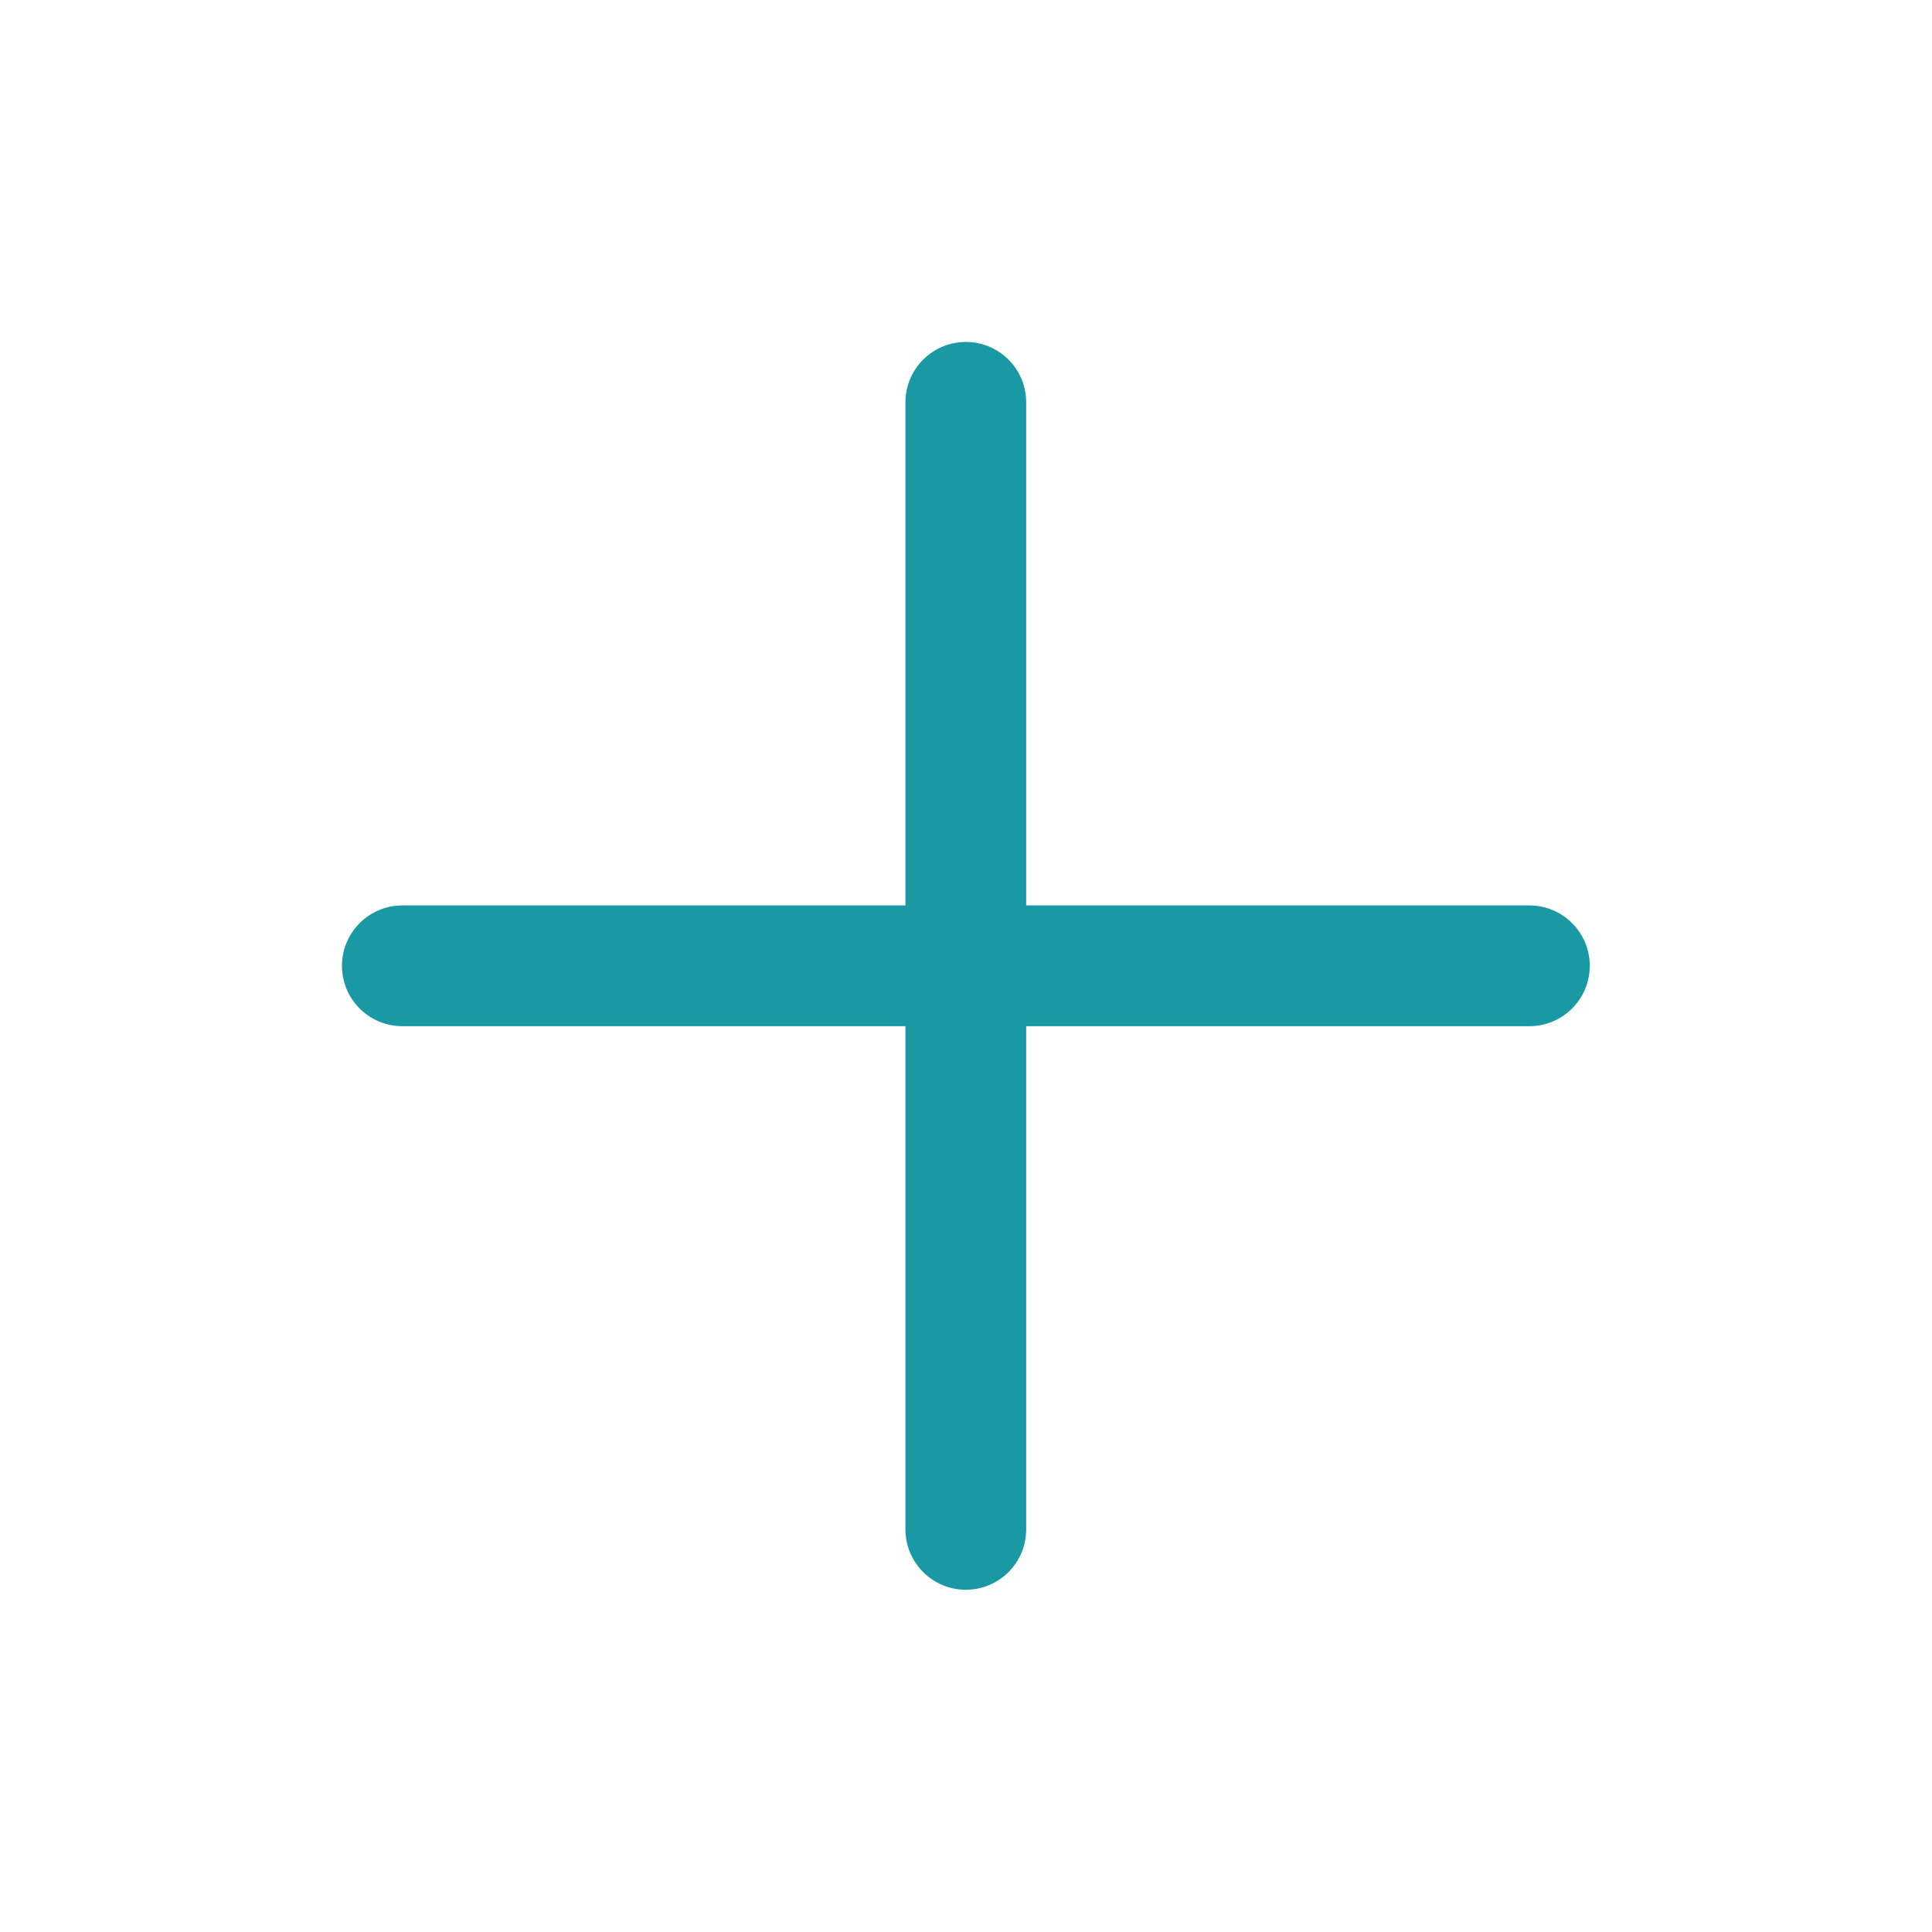
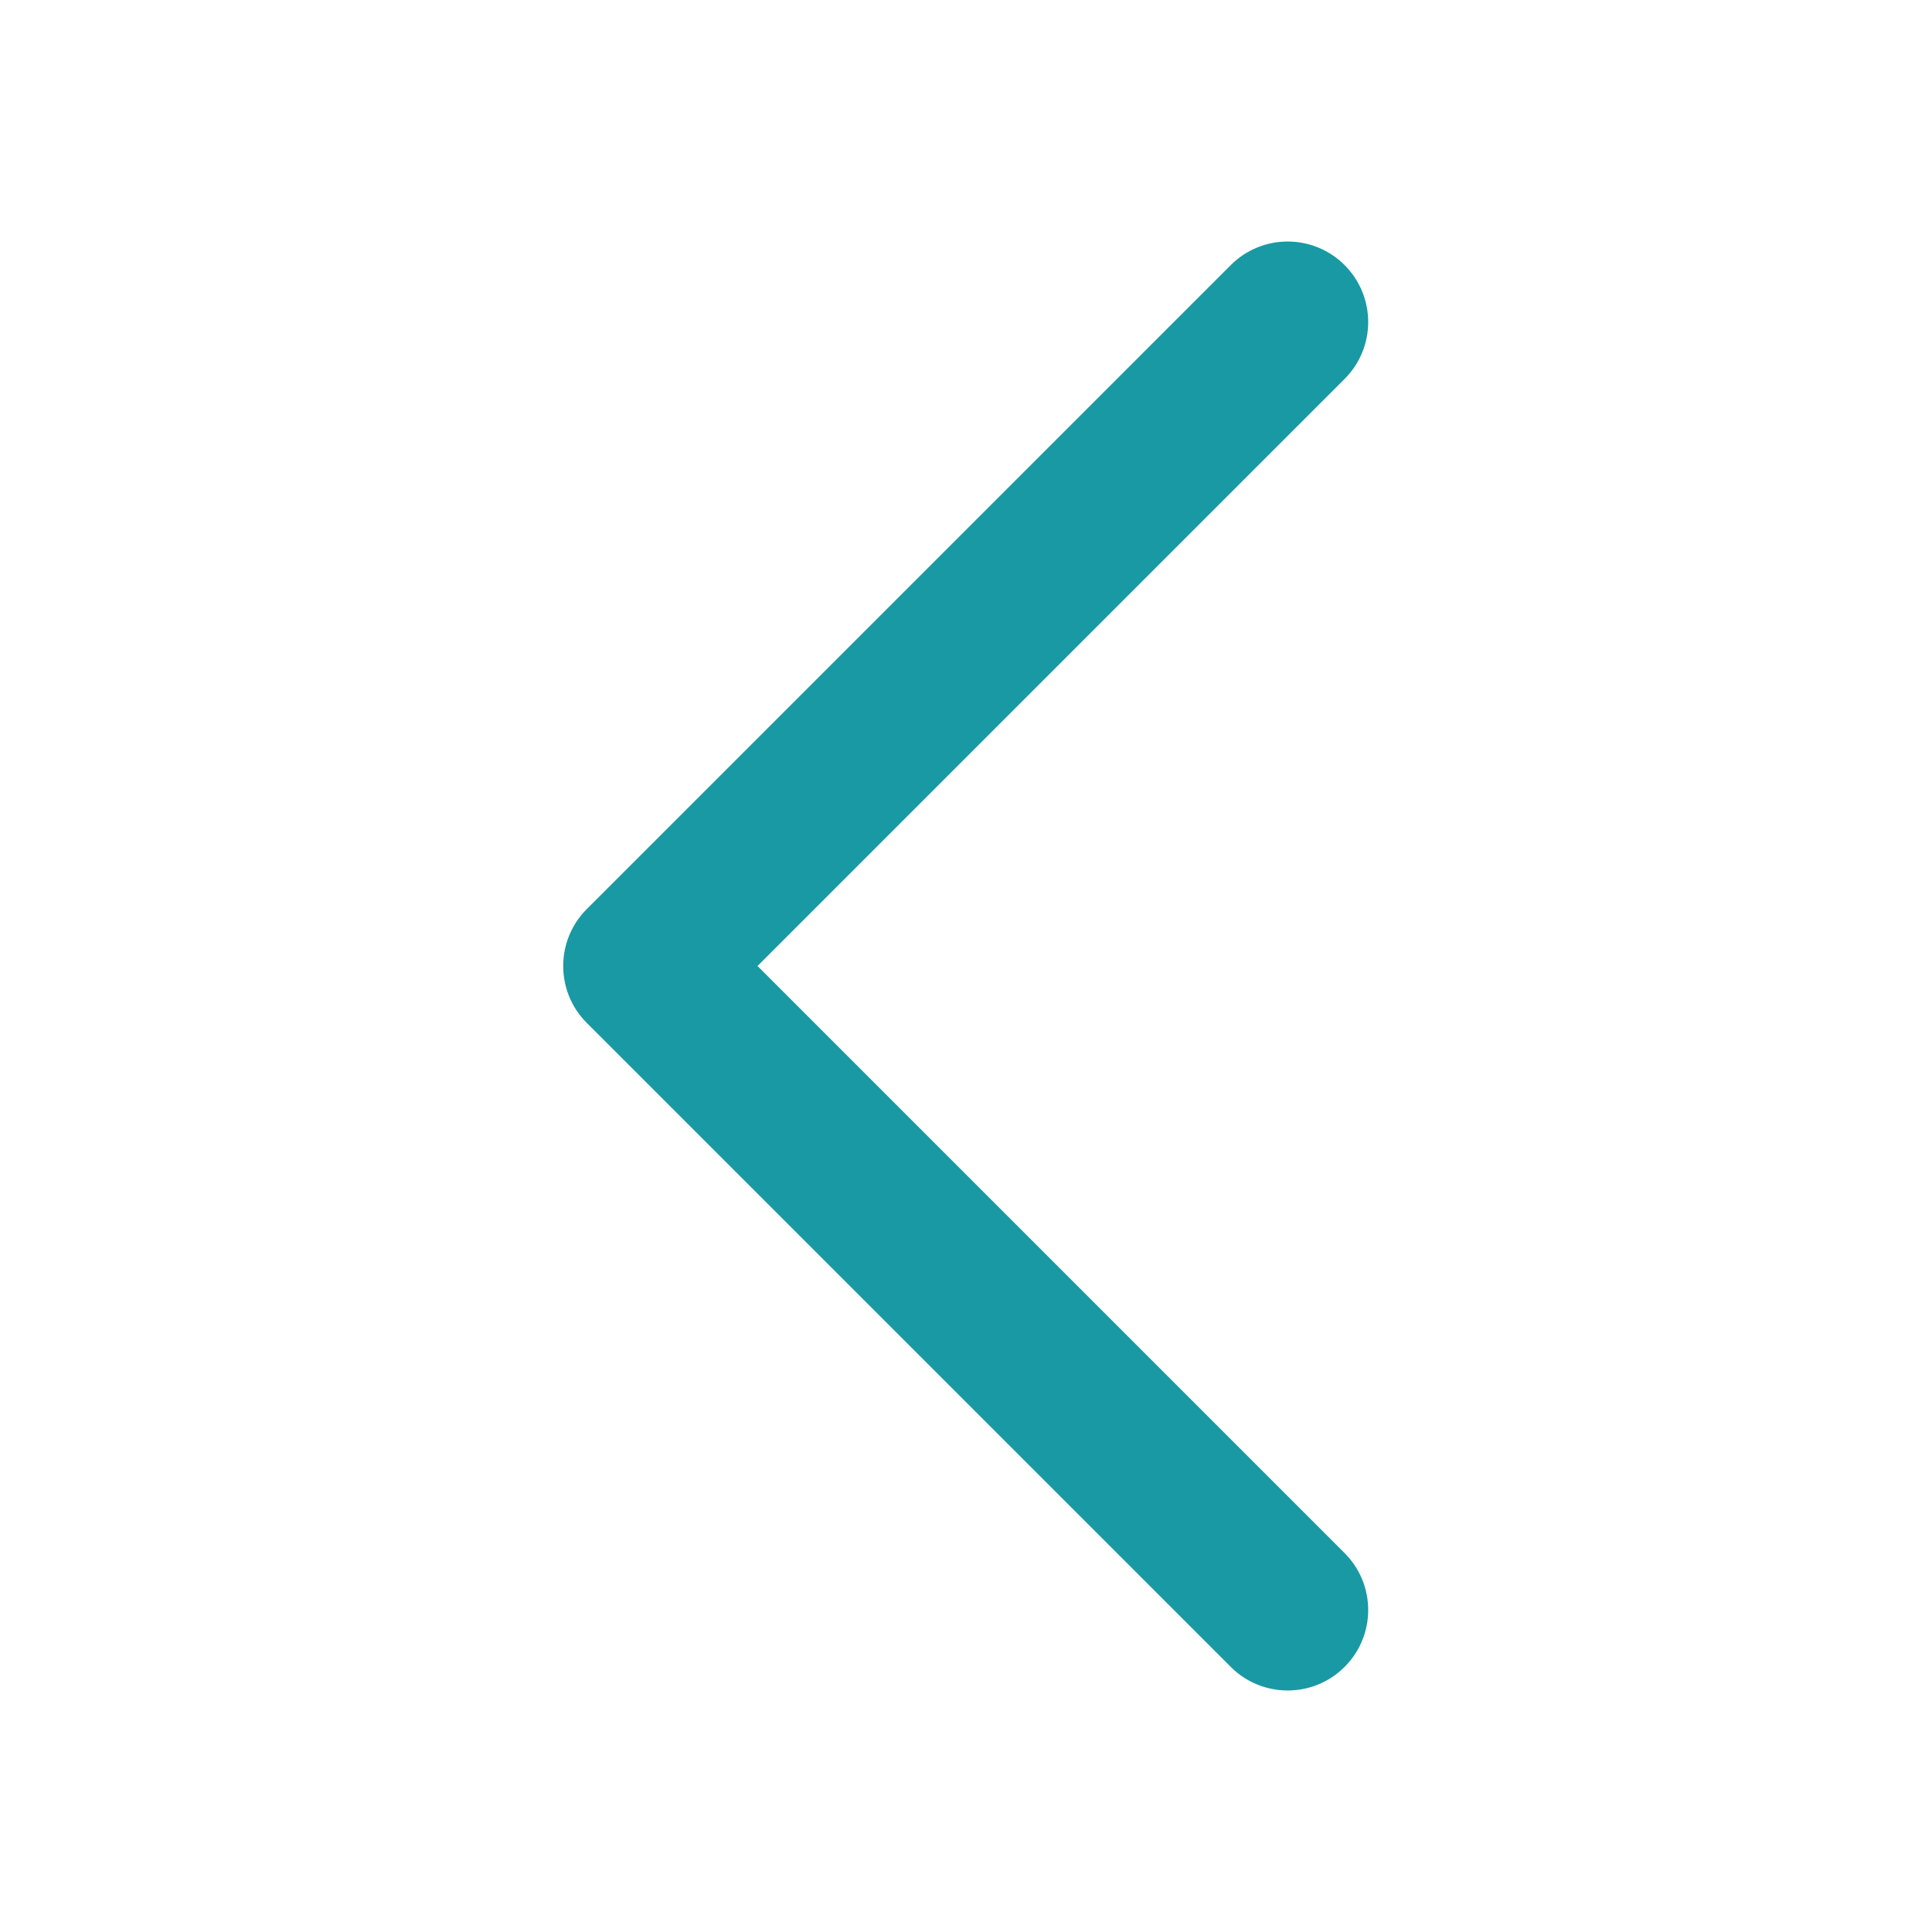
<svg xmlns="http://www.w3.org/2000/svg" width="20" height="20" viewBox="0 0 20 20">
  <g transform="translate(0 0)">
-     <g transform="translate(3.54 3.54)">
-       <path d="M7.083 0.625C7.083 0.28 6.804 0 6.458 0C6.113 0 5.833 0.28 5.833 0.625L5.833 5.833L0.625 5.833C0.28 5.833 0 6.113 0 6.458C0 6.804 0.28 7.083 0.625 7.083L5.833 7.083L5.833 12.292C5.833 12.637 6.113 12.917 6.458 12.917C6.804 12.917 7.083 12.637 7.083 12.292L7.083 7.083L12.292 7.083C12.637 7.083 12.917 6.804 12.917 6.458C12.917 6.113 12.637 5.833 12.292 5.833L7.083 5.833L7.083 0.625Z" fill="#1999A4" fill-rule="evenodd" />
+     <g transform="translate(5.83 2.5)">
+       <path d="M8.089 1.423C8.415 1.097 8.415 0.57 8.089 0.244C7.764 -0.081 7.236 -0.081 6.911 0.244L0.244 6.911C-0.081 7.236 -0.081 7.764 0.244 8.089L6.911 14.756C7.236 15.081 7.764 15.081 8.089 14.756C8.415 14.43 8.415 13.903 8.089 13.577L2.012 7.5L8.089 1.423Z" fill="#1999A4" fill-rule="evenodd" />
    </g>
  </g>
</svg>
